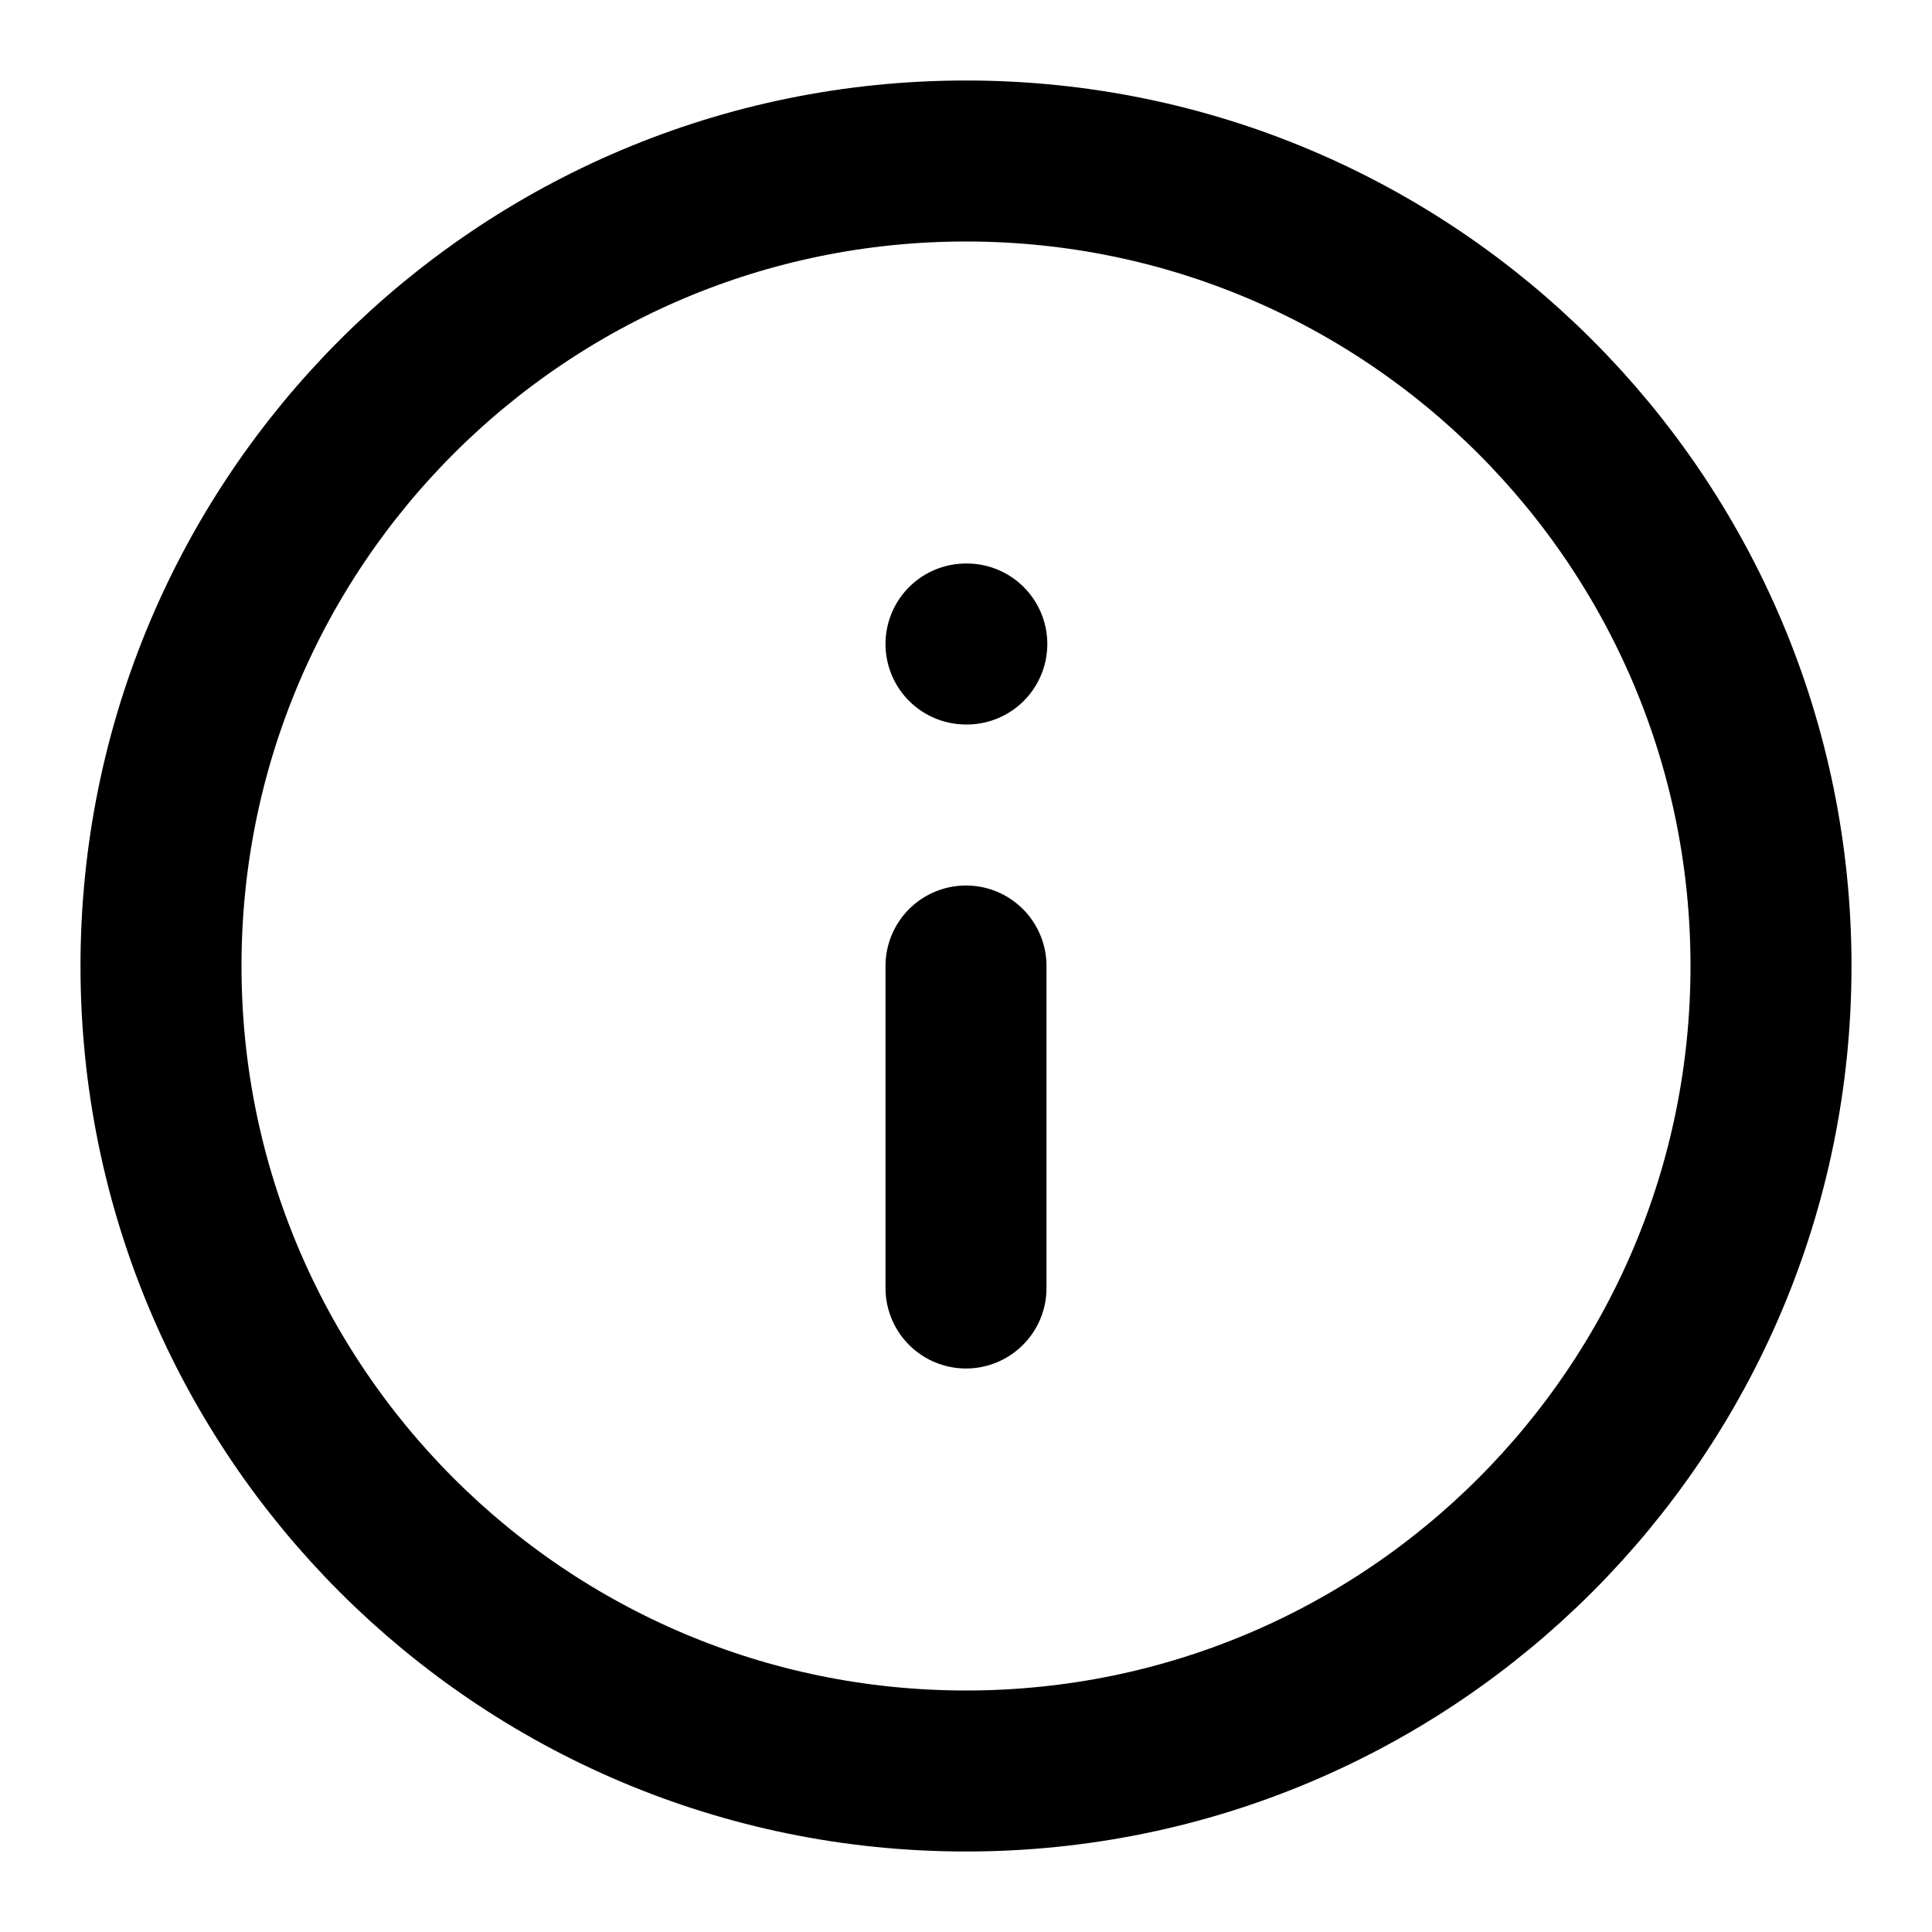
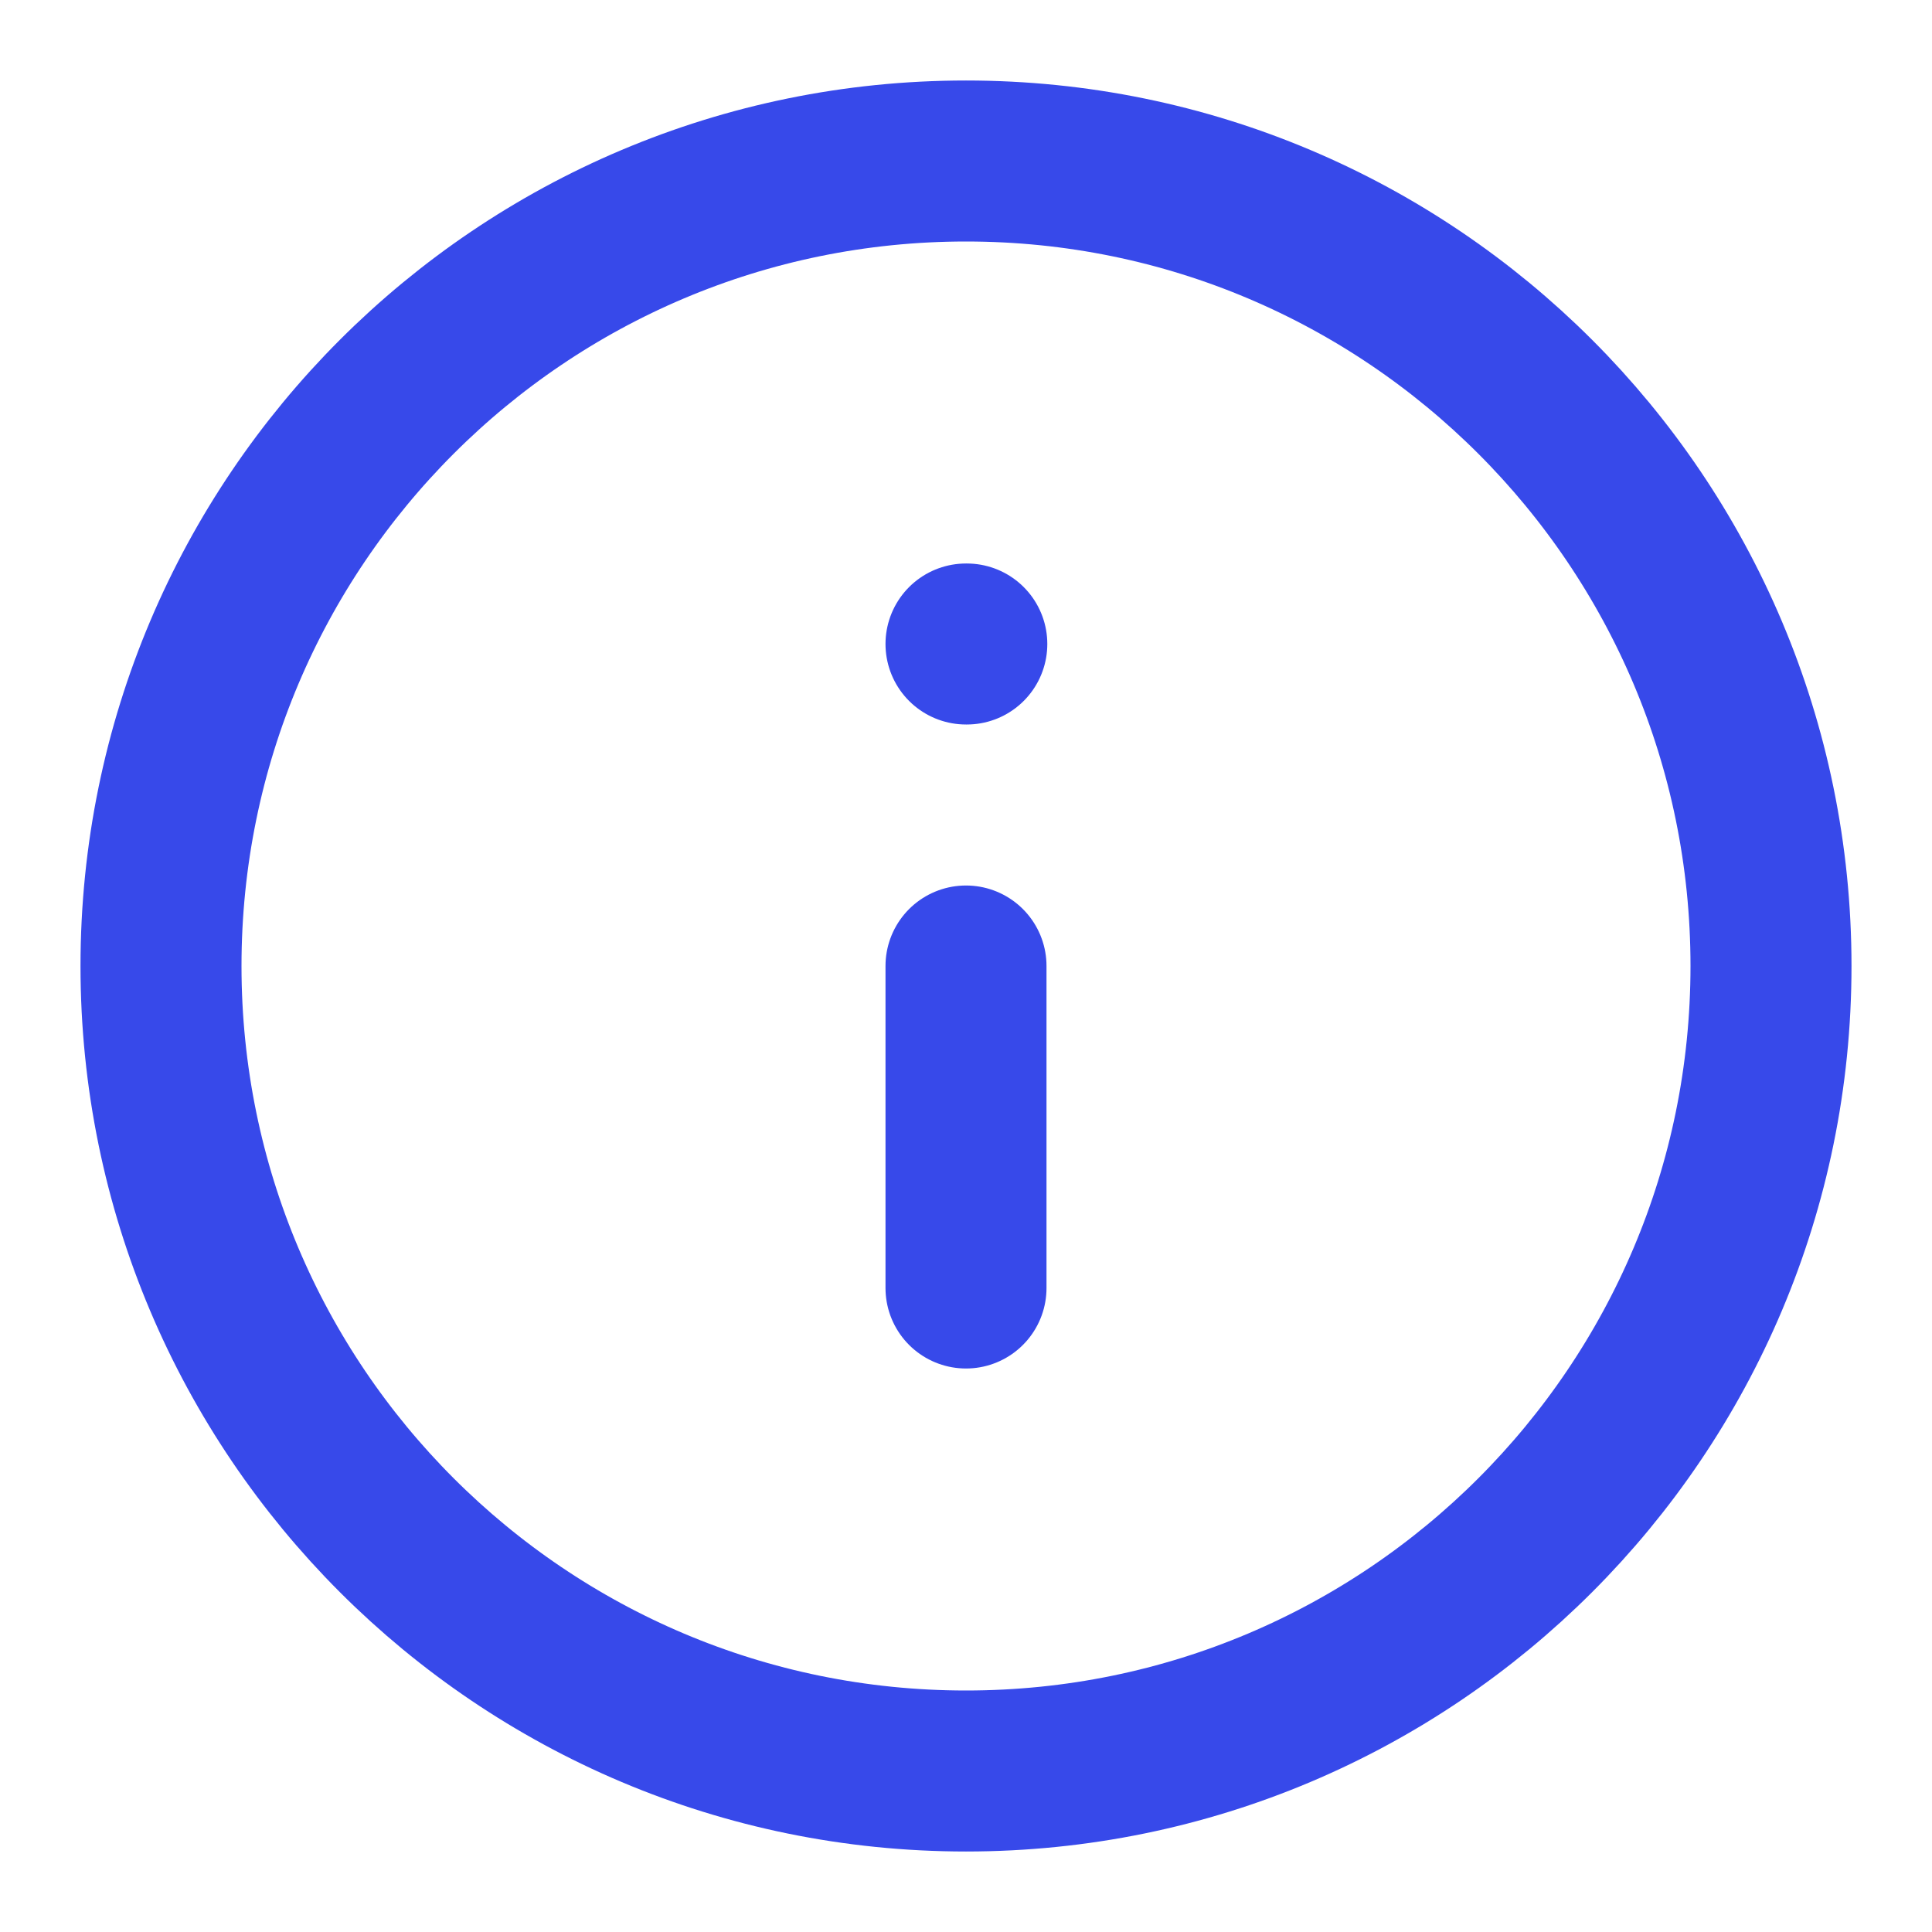
- <svg xmlns="http://www.w3.org/2000/svg" width="24" height="24" viewBox="0 0 24 24" fill="none" stroke="#000000" stroke-width="2" stroke-linecap="round" stroke-linejoin="round" class="lucide lucide-info">
+ <svg xmlns="http://www.w3.org/2000/svg" width="24" height="24" viewBox="0 0 24 24" fill="none" stroke="#3749ea" stroke-width="2" stroke-linecap="round" stroke-linejoin="round" class="lucide lucide-info">
  <circle cx="12" cy="12" r="10" />
  <path d="M12 16v-4" />
  <path d="M12 8h.01" />
</svg>
